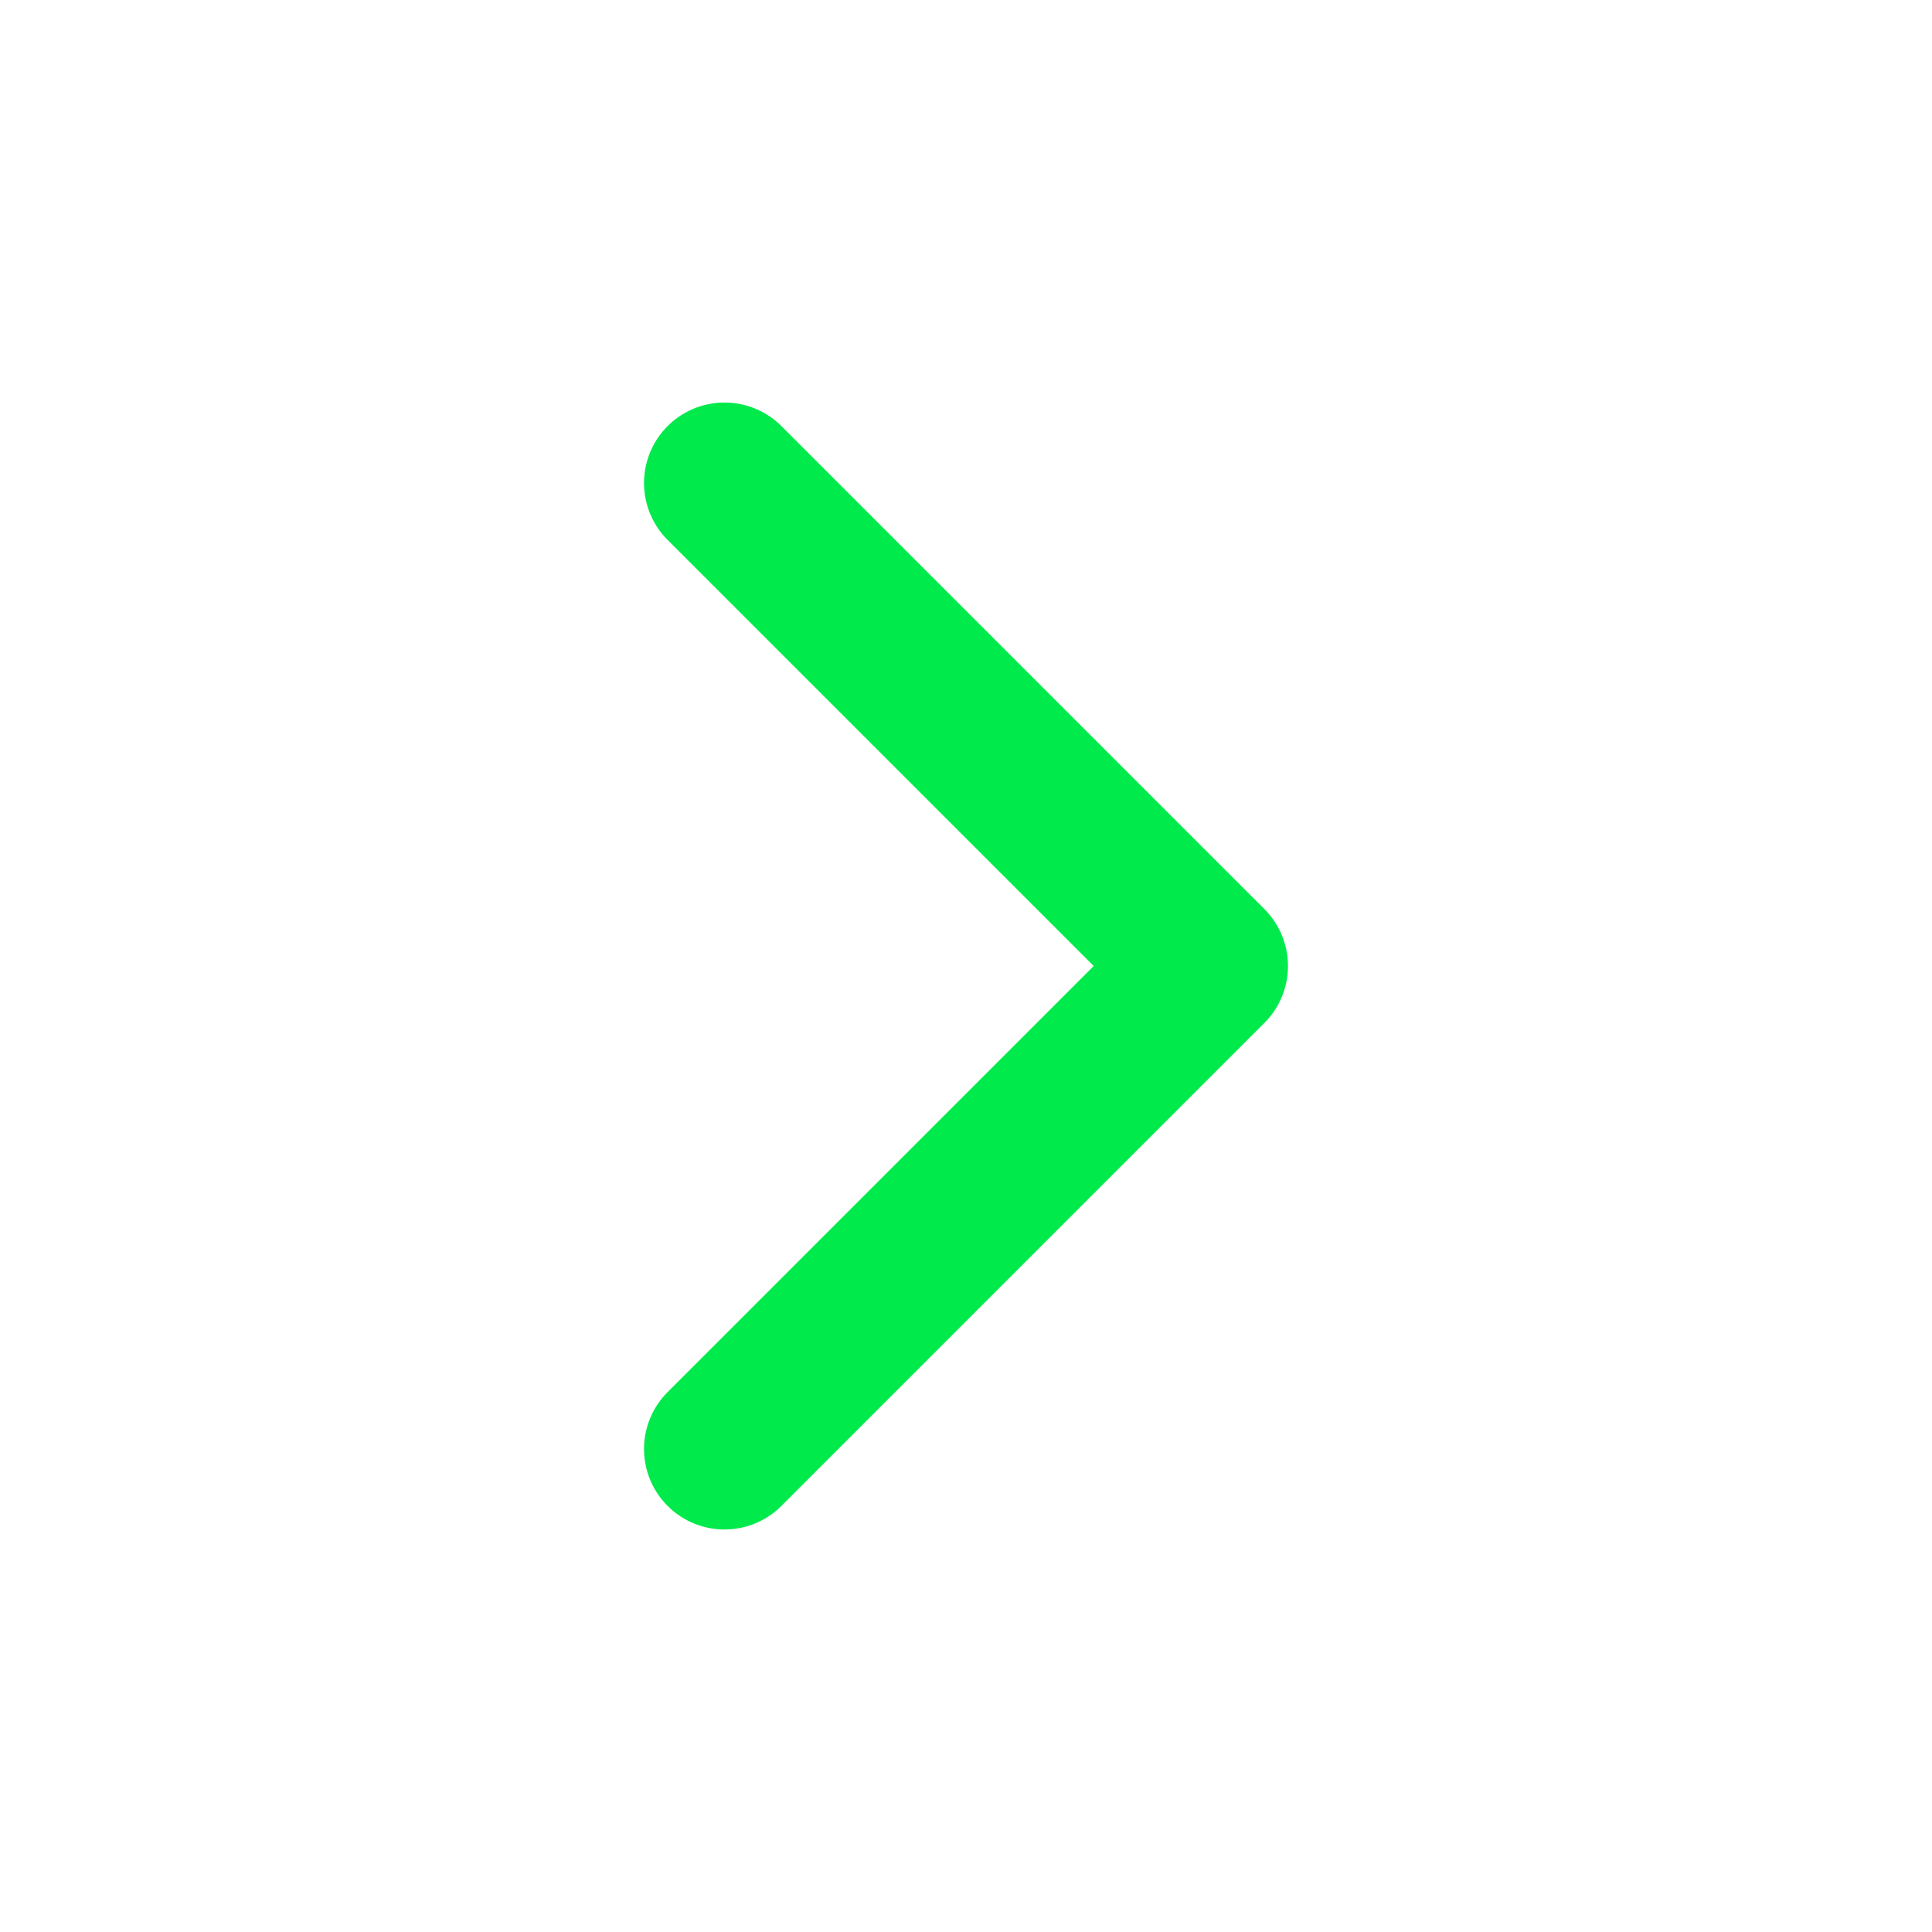
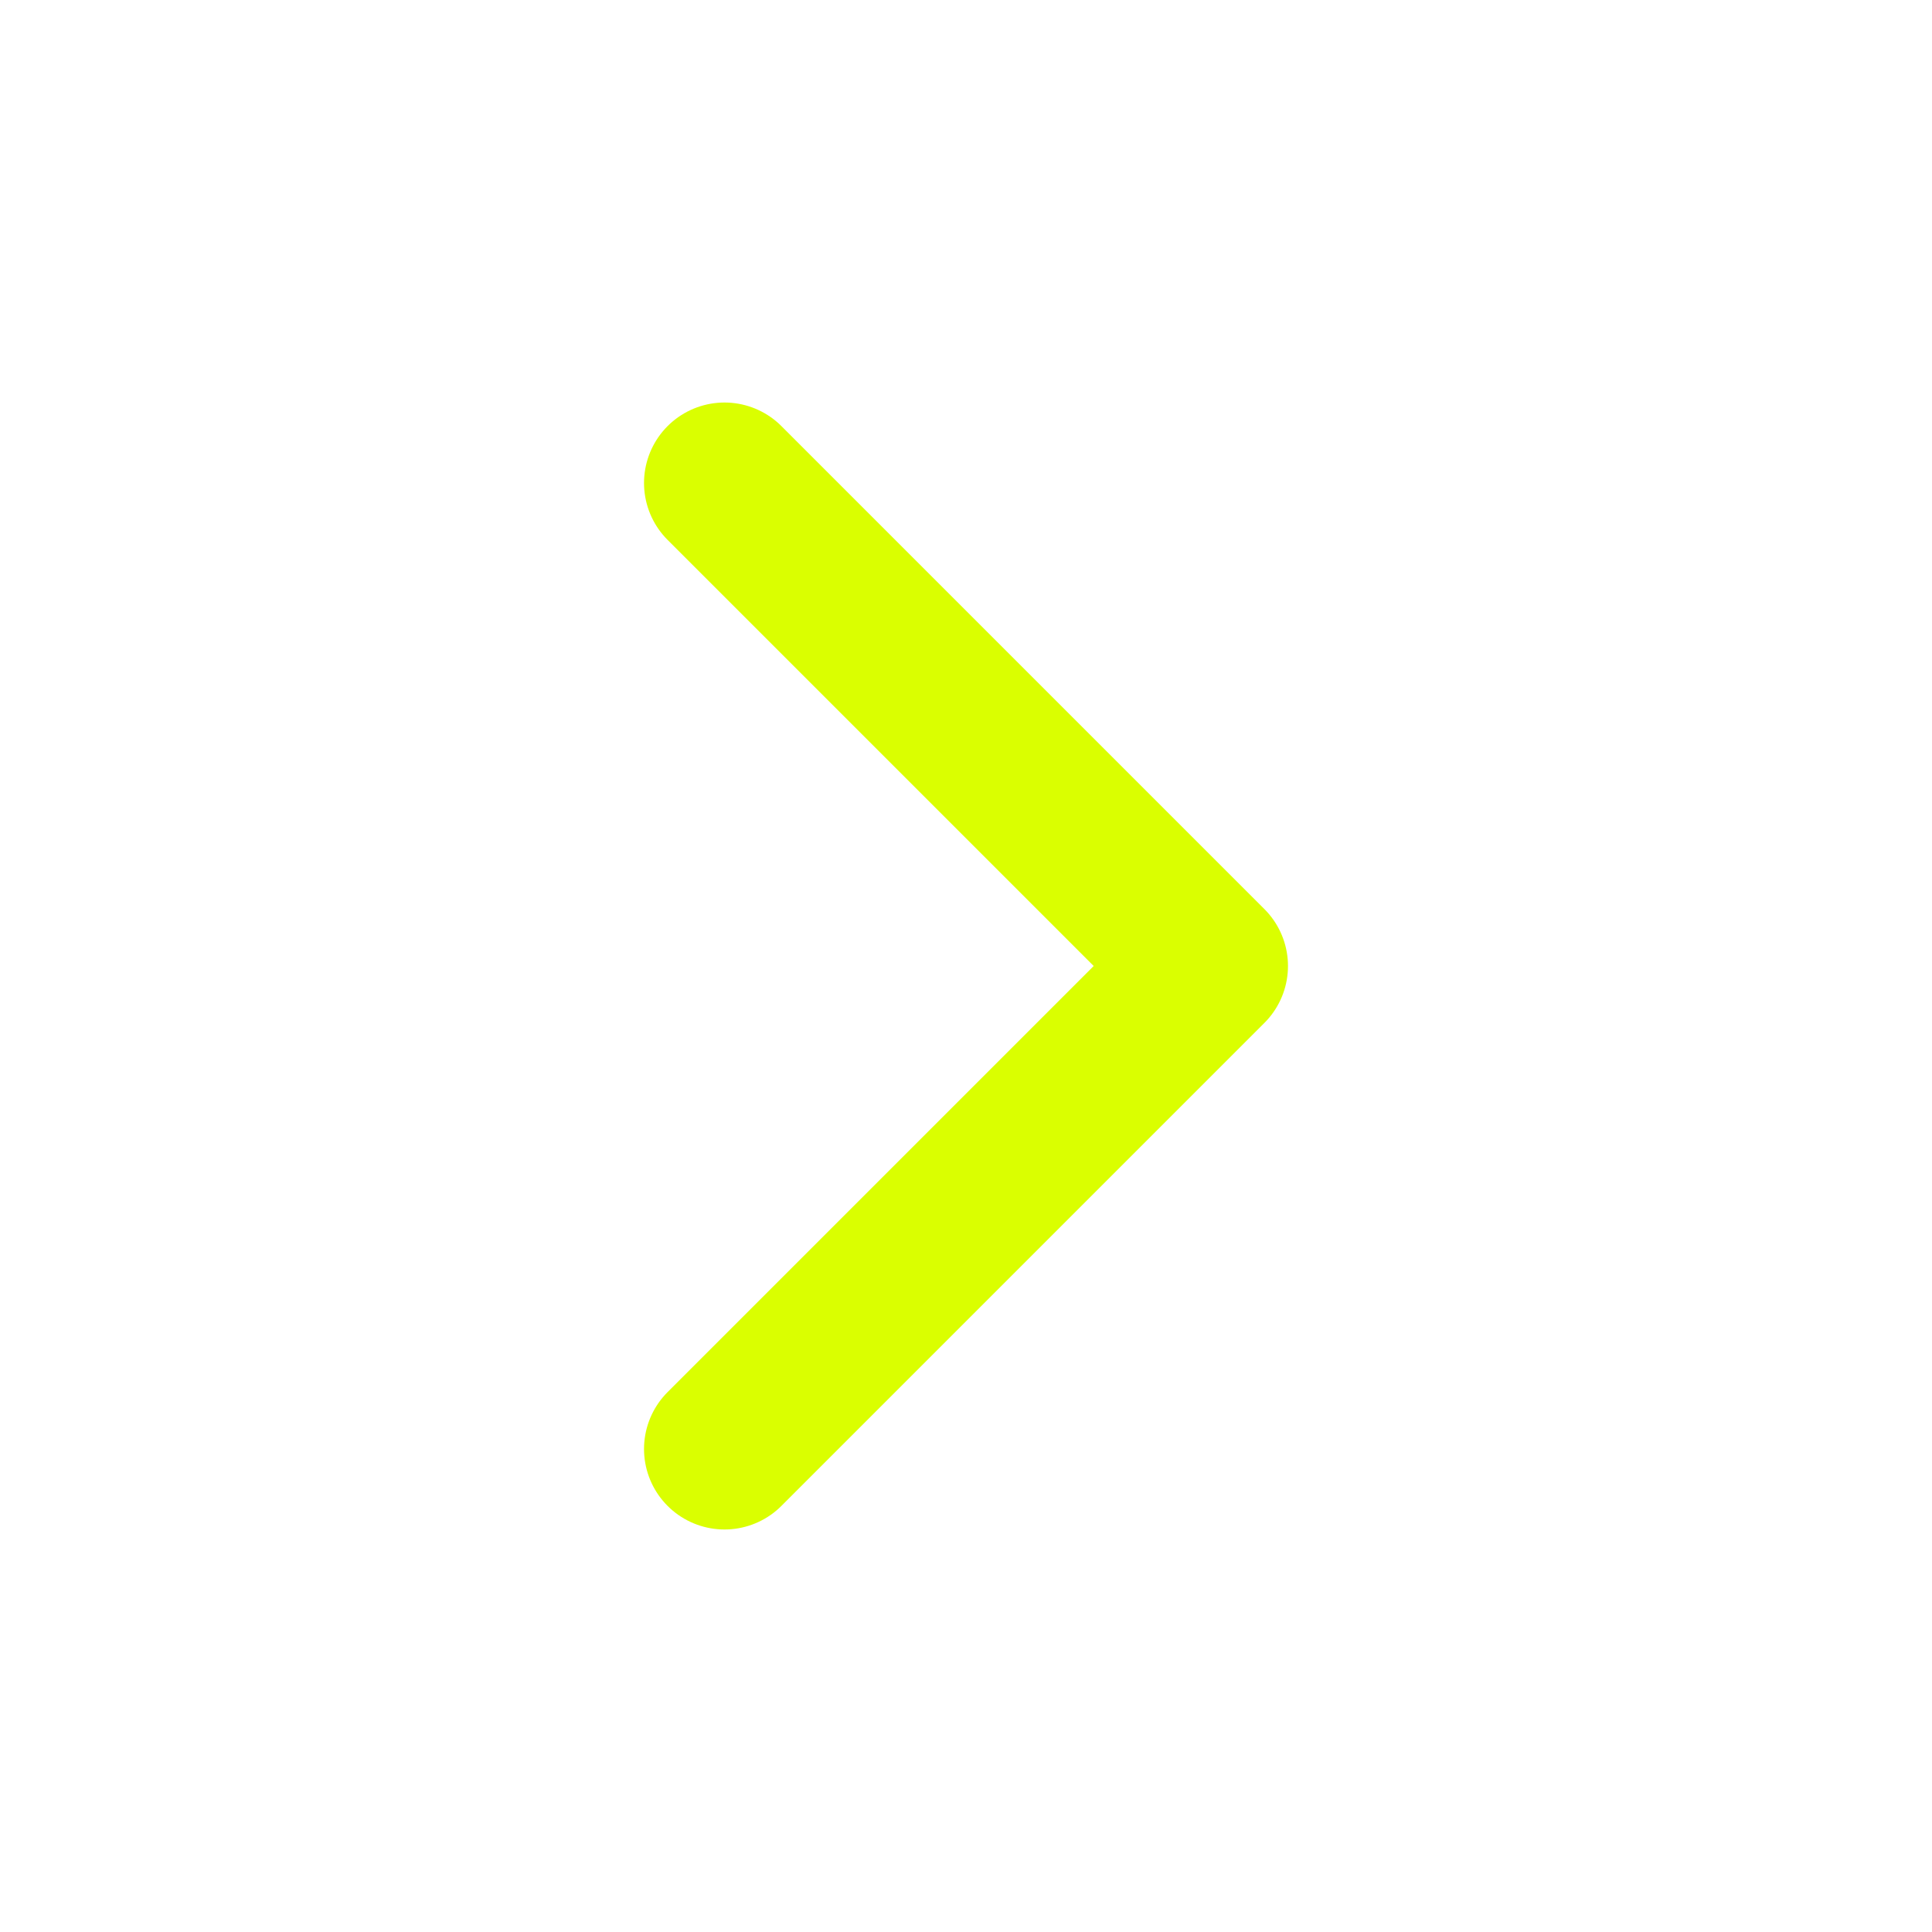
<svg xmlns="http://www.w3.org/2000/svg" width="16" height="16" viewBox="0 0 16 16" fill="none">
-   <path d="M6 12L10 8L6 4" stroke="#00EA4B" stroke-width="1.333" stroke-linecap="round" stroke-linejoin="round" />
+   <path d="M6 12L10 8L6 4" stroke="#DAFF00" stroke-width="1.333" stroke-linecap="round" stroke-linejoin="round" />
</svg>
